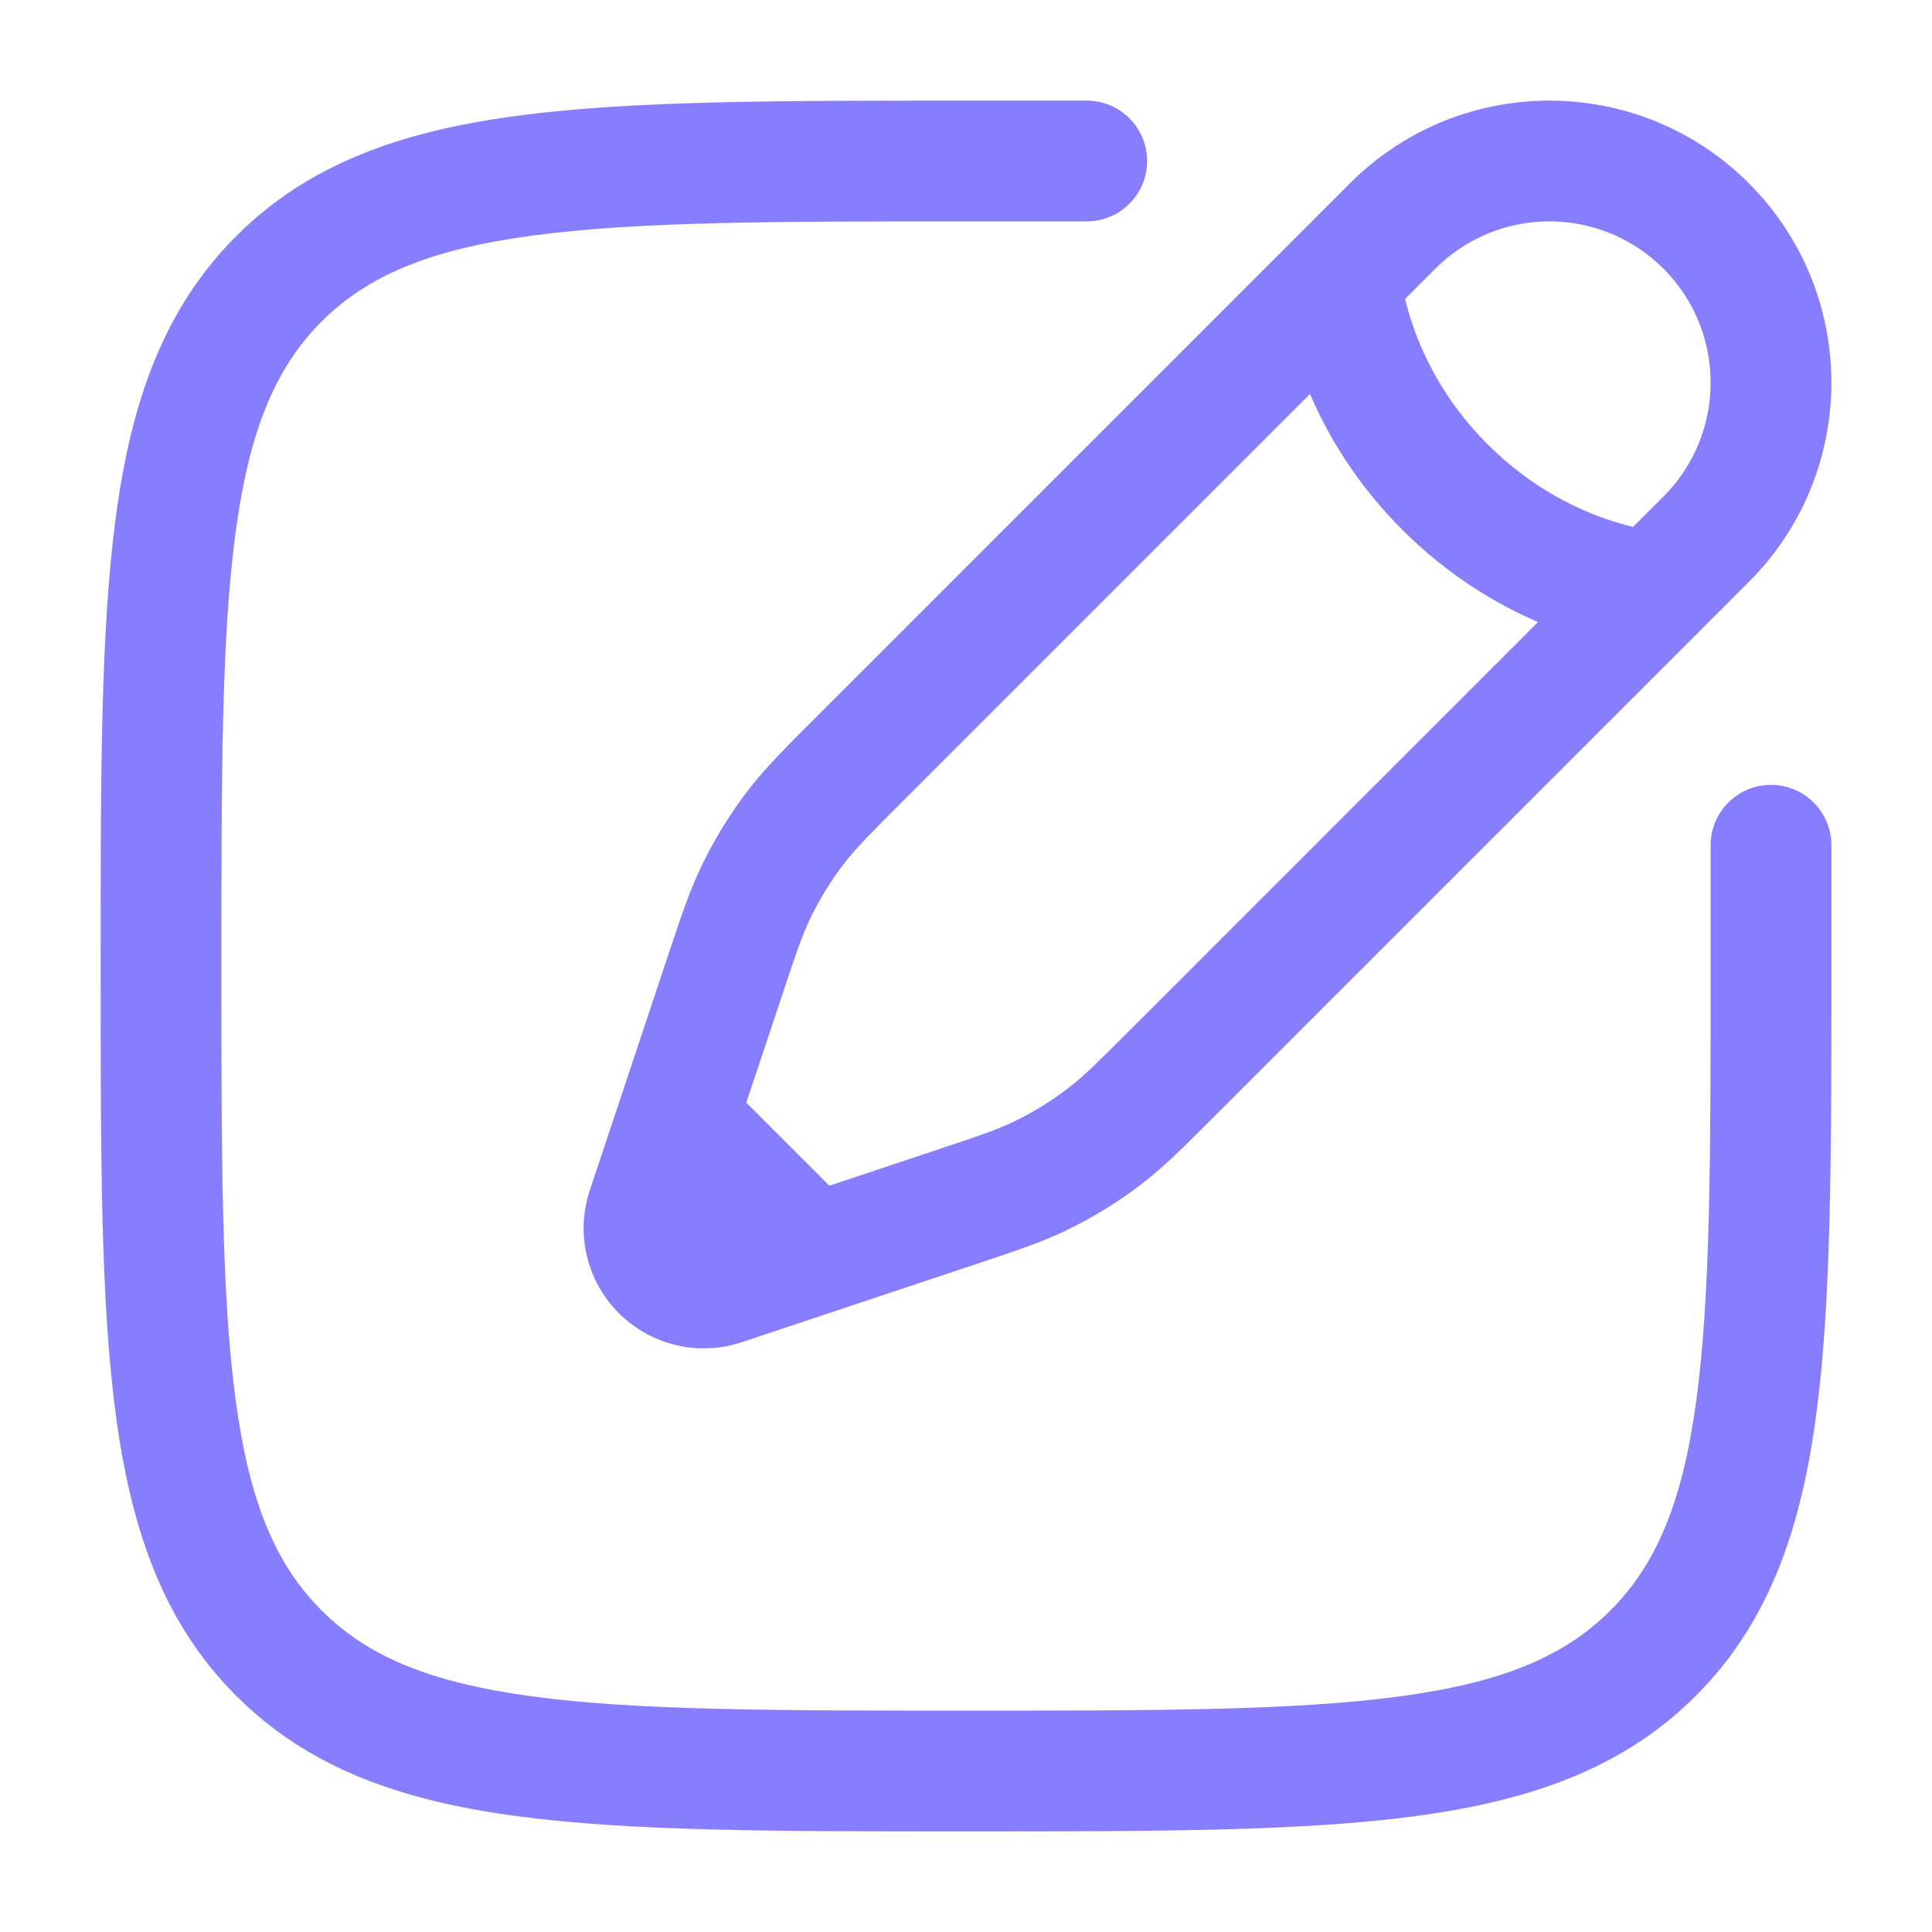
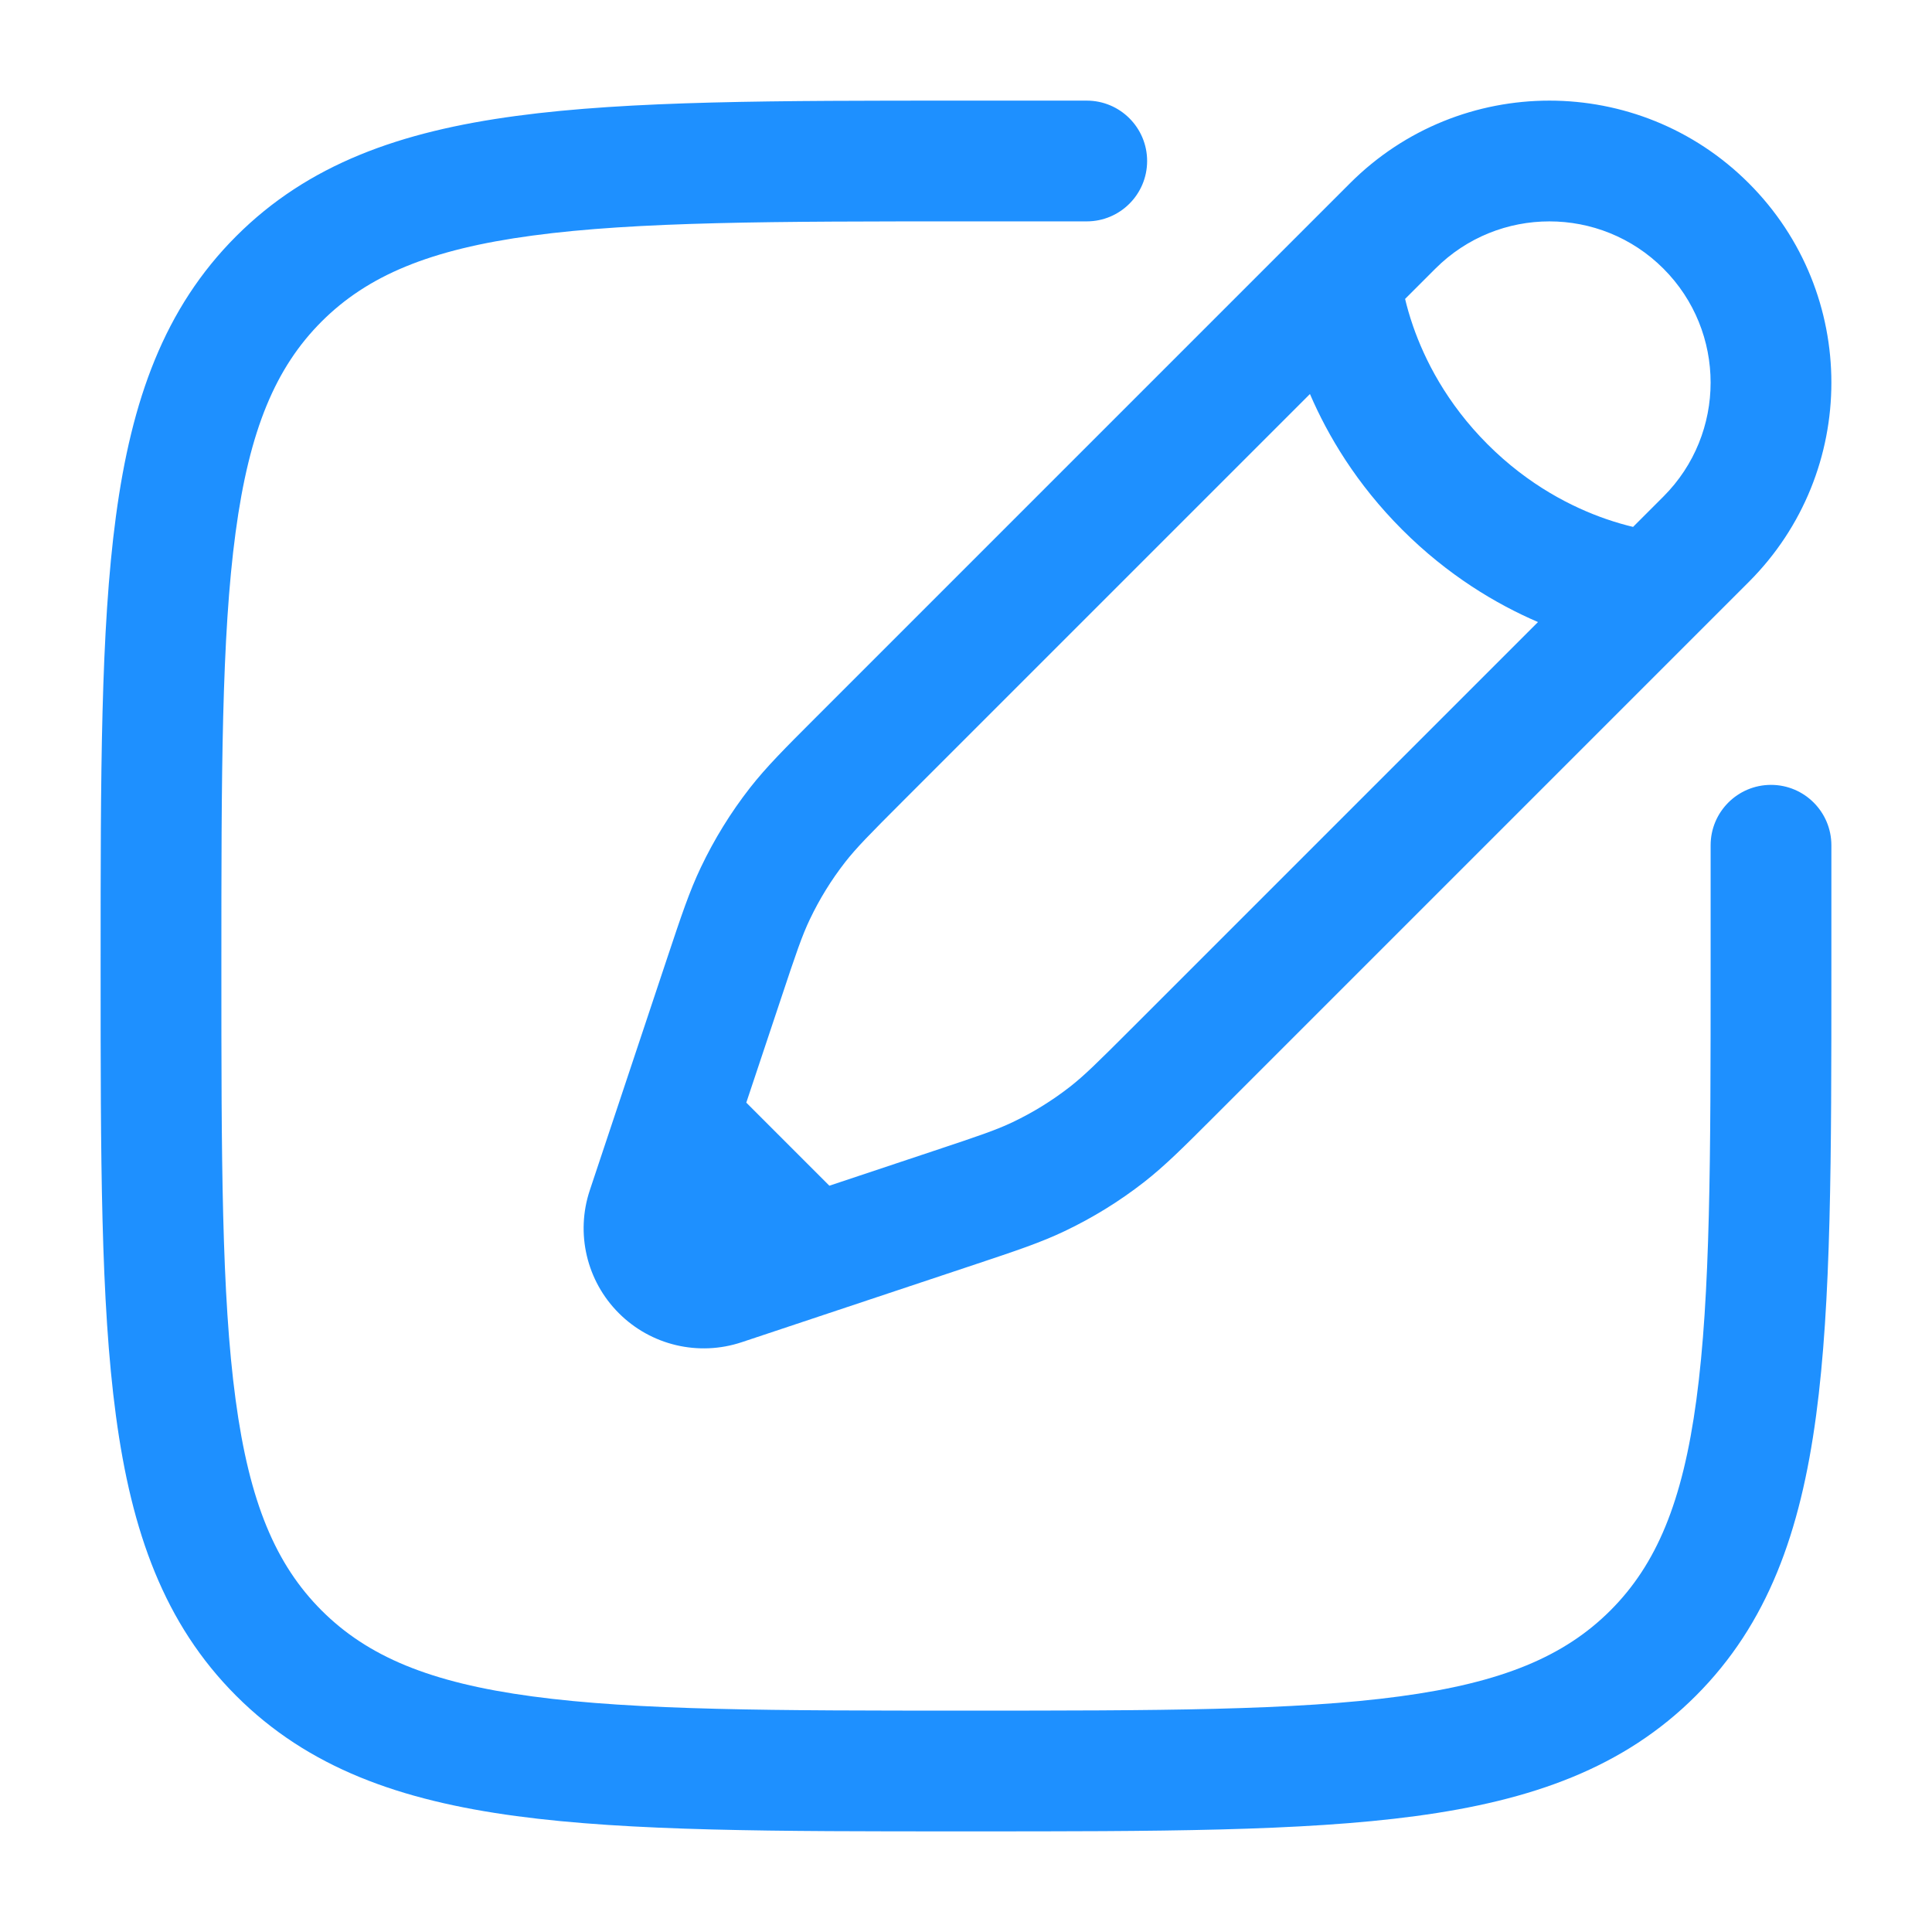
<svg xmlns="http://www.w3.org/2000/svg" width="36" height="36" viewBox="0 0 36 36" fill="none">
-   <path fill-rule="evenodd" clip-rule="evenodd" d="M17.914 1.875H20.25C20.871 1.875 21.375 2.379 21.375 3C21.375 3.621 20.871 4.125 20.25 4.125H18C14.433 4.125 11.87 4.127 9.92 4.39C8.003 4.647 6.847 5.138 5.992 5.992C5.138 6.847 4.647 8.003 4.39 9.92C4.127 11.87 4.125 14.433 4.125 18C4.125 21.567 4.127 24.13 4.39 26.08C4.647 27.997 5.138 29.153 5.992 30.008C6.847 30.862 8.003 31.353 9.92 31.61C11.87 31.873 14.433 31.875 18 31.875C21.567 31.875 24.13 31.873 26.08 31.61C27.997 31.353 29.153 30.862 30.008 30.008C30.862 29.153 31.353 27.997 31.61 26.08C31.873 24.13 31.875 21.567 31.875 18V15.75C31.875 15.129 32.379 14.625 33 14.625C33.621 14.625 34.125 15.129 34.125 15.75V18.086C34.125 21.549 34.125 24.262 33.84 26.379C33.549 28.547 32.941 30.257 31.599 31.599C30.257 32.941 28.547 33.549 26.379 33.84C24.262 34.125 21.549 34.125 18.086 34.125H17.914C14.451 34.125 11.738 34.125 9.621 33.84C7.453 33.549 5.743 32.941 4.401 31.599C3.059 30.257 2.451 28.547 2.16 26.379C1.875 24.262 1.875 21.549 1.875 18.086V17.914C1.875 14.451 1.875 11.738 2.16 9.621C2.451 7.453 3.059 5.743 4.401 4.401C5.743 3.059 7.453 2.451 9.621 2.16C11.738 1.875 14.451 1.875 17.914 1.875ZM25.156 3.414C27.208 1.362 30.534 1.362 32.586 3.414C34.638 5.466 34.638 8.792 32.586 10.844L22.614 20.816C22.057 21.373 21.708 21.722 21.319 22.026C20.86 22.384 20.364 22.69 19.839 22.94C19.393 23.153 18.925 23.309 18.178 23.558L13.821 25.01C13.017 25.278 12.13 25.069 11.531 24.469C10.931 23.87 10.722 22.983 10.99 22.179L12.442 17.822C12.691 17.075 12.847 16.607 13.06 16.161C13.31 15.636 13.616 15.14 13.974 14.681C14.278 14.292 14.627 13.943 15.184 13.386L25.156 3.414ZM30.995 5.005C29.822 3.832 27.92 3.832 26.747 5.005L26.182 5.57C26.216 5.714 26.264 5.885 26.33 6.076C26.545 6.696 26.952 7.512 27.72 8.28C28.488 9.048 29.304 9.455 29.924 9.67C30.115 9.736 30.286 9.784 30.43 9.818L30.995 9.253C32.168 8.08 32.168 6.178 30.995 5.005ZM28.658 11.591C27.884 11.258 26.982 10.724 26.129 9.871C25.276 9.018 24.742 8.116 24.409 7.342L16.826 14.925C16.201 15.55 15.957 15.798 15.748 16.065C15.491 16.395 15.271 16.751 15.091 17.129C14.945 17.434 14.833 17.764 14.554 18.603L13.906 20.546L15.454 22.094L17.397 21.446C18.236 21.167 18.566 21.055 18.871 20.909C19.249 20.729 19.605 20.509 19.935 20.252C20.202 20.044 20.45 19.799 21.075 19.174L28.658 11.591Z" fill="#877EFF" />
+   <path fill-rule="evenodd" clip-rule="evenodd" d="M17.914 1.875H20.25C20.871 1.875 21.375 2.379 21.375 3C21.375 3.621 20.871 4.125 20.25 4.125H18C14.433 4.125 11.87 4.127 9.92 4.39C8.003 4.647 6.847 5.138 5.992 5.992C5.138 6.847 4.647 8.003 4.39 9.92C4.127 11.87 4.125 14.433 4.125 18C4.125 21.567 4.127 24.13 4.39 26.08C4.647 27.997 5.138 29.153 5.992 30.008C6.847 30.862 8.003 31.353 9.92 31.61C11.87 31.873 14.433 31.875 18 31.875C21.567 31.875 24.13 31.873 26.08 31.61C27.997 31.353 29.153 30.862 30.008 30.008C30.862 29.153 31.353 27.997 31.61 26.08C31.873 24.13 31.875 21.567 31.875 18V15.75C31.875 15.129 32.379 14.625 33 14.625C33.621 14.625 34.125 15.129 34.125 15.75V18.086C34.125 21.549 34.125 24.262 33.84 26.379C33.549 28.547 32.941 30.257 31.599 31.599C30.257 32.941 28.547 33.549 26.379 33.84C24.262 34.125 21.549 34.125 18.086 34.125H17.914C14.451 34.125 11.738 34.125 9.621 33.84C7.453 33.549 5.743 32.941 4.401 31.599C3.059 30.257 2.451 28.547 2.16 26.379C1.875 24.262 1.875 21.549 1.875 18.086V17.914C1.875 14.451 1.875 11.738 2.16 9.621C2.451 7.453 3.059 5.743 4.401 4.401C5.743 3.059 7.453 2.451 9.621 2.16C11.738 1.875 14.451 1.875 17.914 1.875ZM25.156 3.414C27.208 1.362 30.534 1.362 32.586 3.414C34.638 5.466 34.638 8.792 32.586 10.844L22.614 20.816C22.057 21.373 21.708 21.722 21.319 22.026C20.86 22.384 20.364 22.69 19.839 22.94C19.393 23.153 18.925 23.309 18.178 23.558L13.821 25.01C13.017 25.278 12.13 25.069 11.531 24.469C10.931 23.87 10.722 22.983 10.99 22.179L12.442 17.822C12.691 17.075 12.847 16.607 13.06 16.161C13.31 15.636 13.616 15.14 13.974 14.681C14.278 14.292 14.627 13.943 15.184 13.386L25.156 3.414ZM30.995 5.005C29.822 3.832 27.92 3.832 26.747 5.005L26.182 5.57C26.216 5.714 26.264 5.885 26.33 6.076C26.545 6.696 26.952 7.512 27.72 8.28C28.488 9.048 29.304 9.455 29.924 9.67C30.115 9.736 30.286 9.784 30.43 9.818L30.995 9.253C32.168 8.08 32.168 6.178 30.995 5.005ZM28.658 11.591C27.884 11.258 26.982 10.724 26.129 9.871C25.276 9.018 24.742 8.116 24.409 7.342L16.826 14.925C16.201 15.55 15.957 15.798 15.748 16.065C15.491 16.395 15.271 16.751 15.091 17.129C14.945 17.434 14.833 17.764 14.554 18.603L13.906 20.546L15.454 22.094L17.397 21.446C18.236 21.167 18.566 21.055 18.871 20.909C19.249 20.729 19.605 20.509 19.935 20.252C20.202 20.044 20.45 19.799 21.075 19.174L28.658 11.591Z" fill="#1E90FF" />
</svg>
